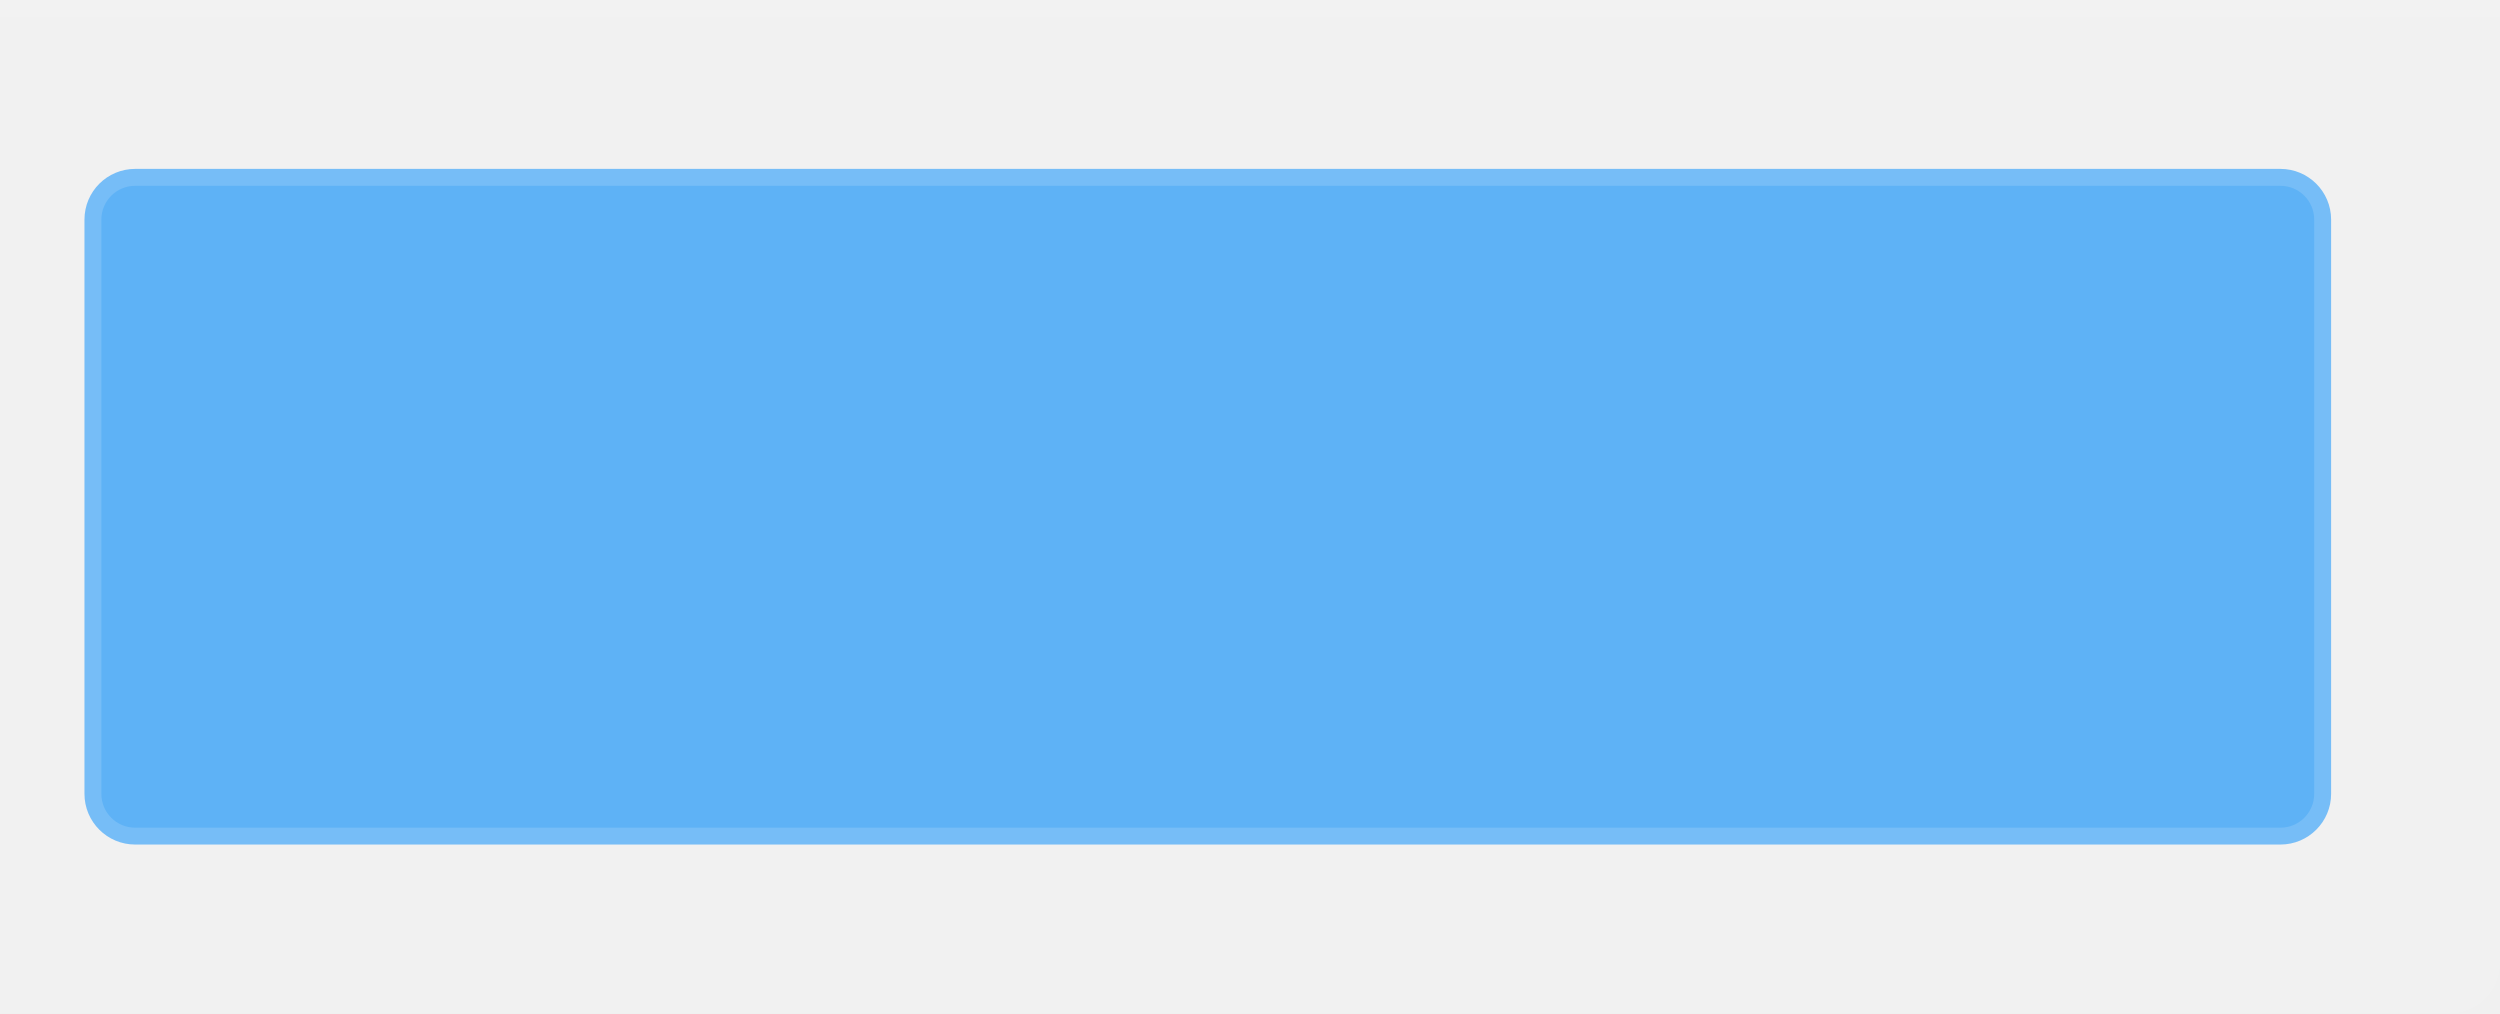
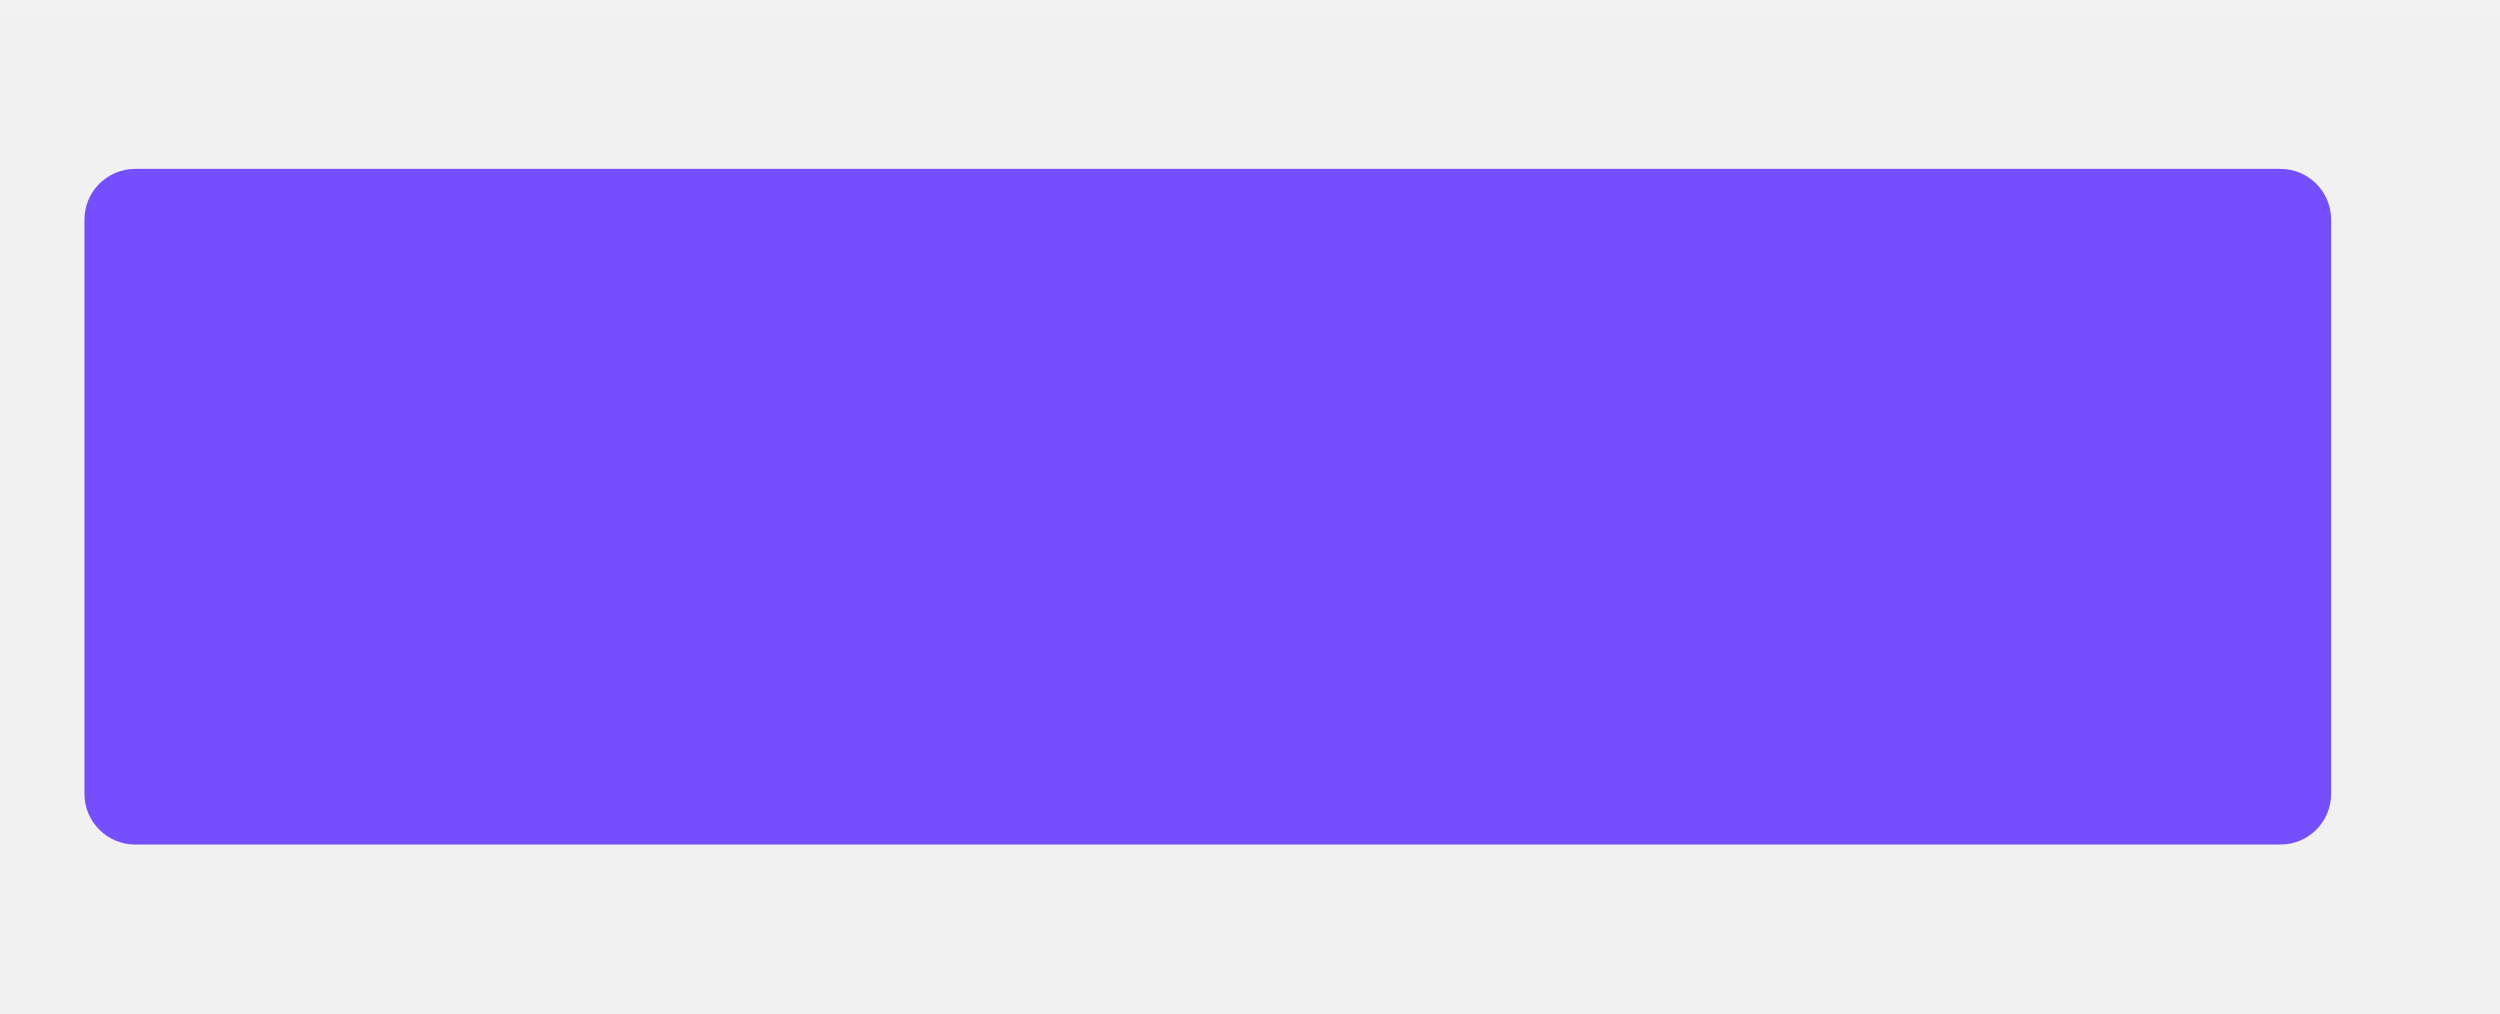
<svg xmlns="http://www.w3.org/2000/svg" width="148" height="60" viewBox="0 0 39.158 15.875" version="1.1" id="svg5">
  <defs id="defs2">
    <clipPath clipPathUnits="userSpaceOnUse" id="clipPath1633">
      <path id="path1635" style="opacity:0.95;fill:#ffffff;stroke-width:0.974;stroke-linecap:round;stroke-linejoin:round" d="m 0.23,-3.969 c -2.033,0 -3.67,1.637 -3.67,3.67 V 16.174 c 0,2.033 1.637,3.67 3.67,3.67 H 16.703 c 2.033,0 3.67,-1.637 3.67,-3.67 V -0.299 C 20.373,-2.332 18.736,-3.969 16.703,-3.969 Z M 3.708,1.058 h 9.518 c 1.175,0 2.12,0.946 2.12,2.12 v 9.518 c 0,1.175 -0.946,2.12 -2.12,2.12 H 3.708 C 2.533,14.817 1.587,13.871 1.587,12.696 V 3.179 c 0,-1.175 0.946,-2.12 2.12,-2.12 z" />
    </clipPath>
  </defs>
  <g id="layer1">
    <g id="g2413" transform="matrix(-1,0,0,1,40.74583,-3.439583)">
      <path id="rect3629" style="opacity:0.06;fill:#ffffff;fill-opacity:1;stroke:none;stroke-width:3.991;stroke-linecap:round;stroke-linejoin:round;stroke-miterlimit:4;stroke-dasharray:none;stroke-opacity:0.988;paint-order:stroke markers fill" d="m 6,13 v 57 c 0,1.662 1.338,3 3,3 H 154 V 13 Z" transform="scale(0.2645833)" />
      <rect style="opacity:0.1;fill:#ffffff;fill-opacity:1;stroke:none;stroke-width:0.576;stroke-linecap:round;stroke-linejoin:round;stroke-miterlimit:4;stroke-dasharray:none;stroke-opacity:0.988;paint-order:stroke markers fill" id="rect2759" width="39.158" height="0.265" x="1.587" y="3.44" rx="0" ry="0" />
-       <rect style="opacity:1;fill:#76bdf7;fill-opacity:1;stroke:none;stroke-width:0.479;stroke-linecap:round;stroke-linejoin:round;paint-order:stroke fill markers" id="rect1110" width="35.19" height="10.583" x="4.233" y="6.085" rx="0.794" ry="0.794" />
-       <rect style="fill:#5eb2f6;fill-opacity:1;stroke:none;stroke-width:0.46;stroke-linecap:round;stroke-linejoin:round;paint-order:stroke fill markers" id="rect2236" width="34.66" height="10.054" x="4.498" y="6.35" rx="0.529" ry="0.529" />
+       <rect style="opacity:1;fill:#754ffe;fill-opacity:1;stroke:none;stroke-width:0.479;stroke-linecap:round;stroke-linejoin:round;paint-order:stroke fill markers" id="rect1110" width="35.19" height="10.583" x="4.233" y="6.085" rx="0.794" ry="0.794" />
+       <rect style="fill:#754ffe;fill-opacity:1;stroke:none;stroke-width:0.46;stroke-linecap:round;stroke-linejoin:round;paint-order:stroke fill markers" id="rect2236" width="34.66" height="10.054" x="4.498" y="6.35" rx="0.529" ry="0.529" />
    </g>
  </g>
</svg>
